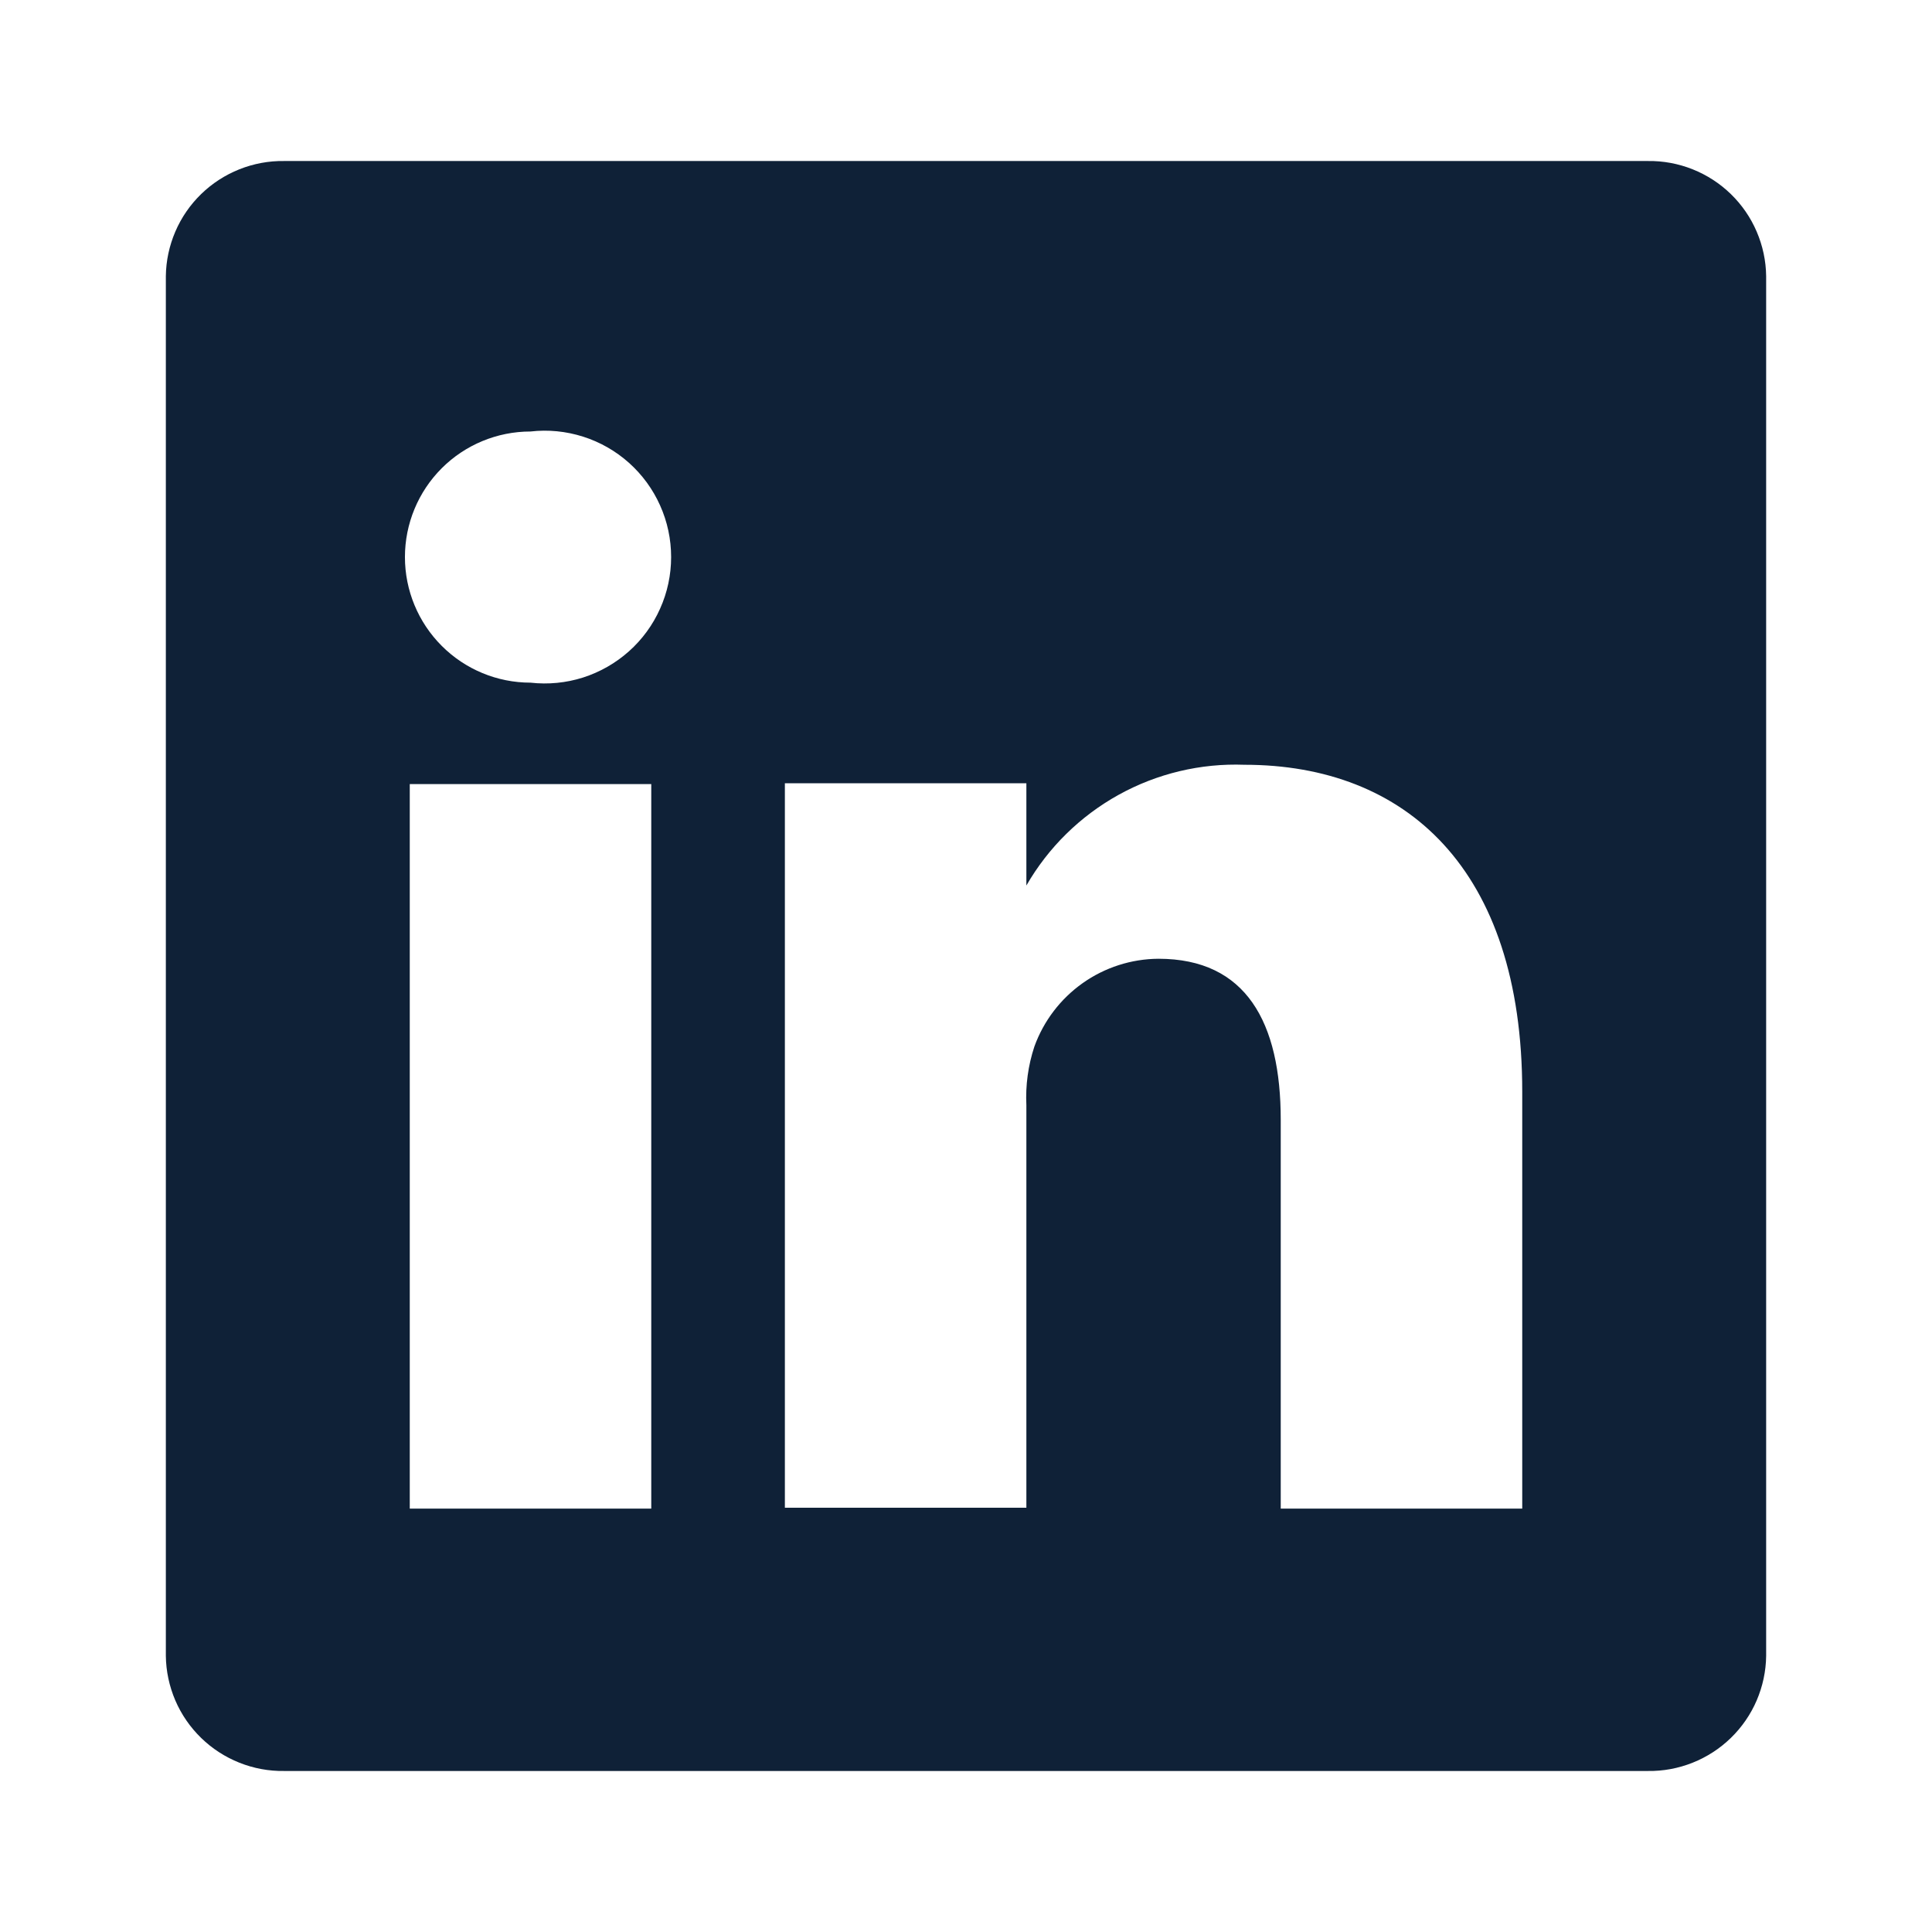
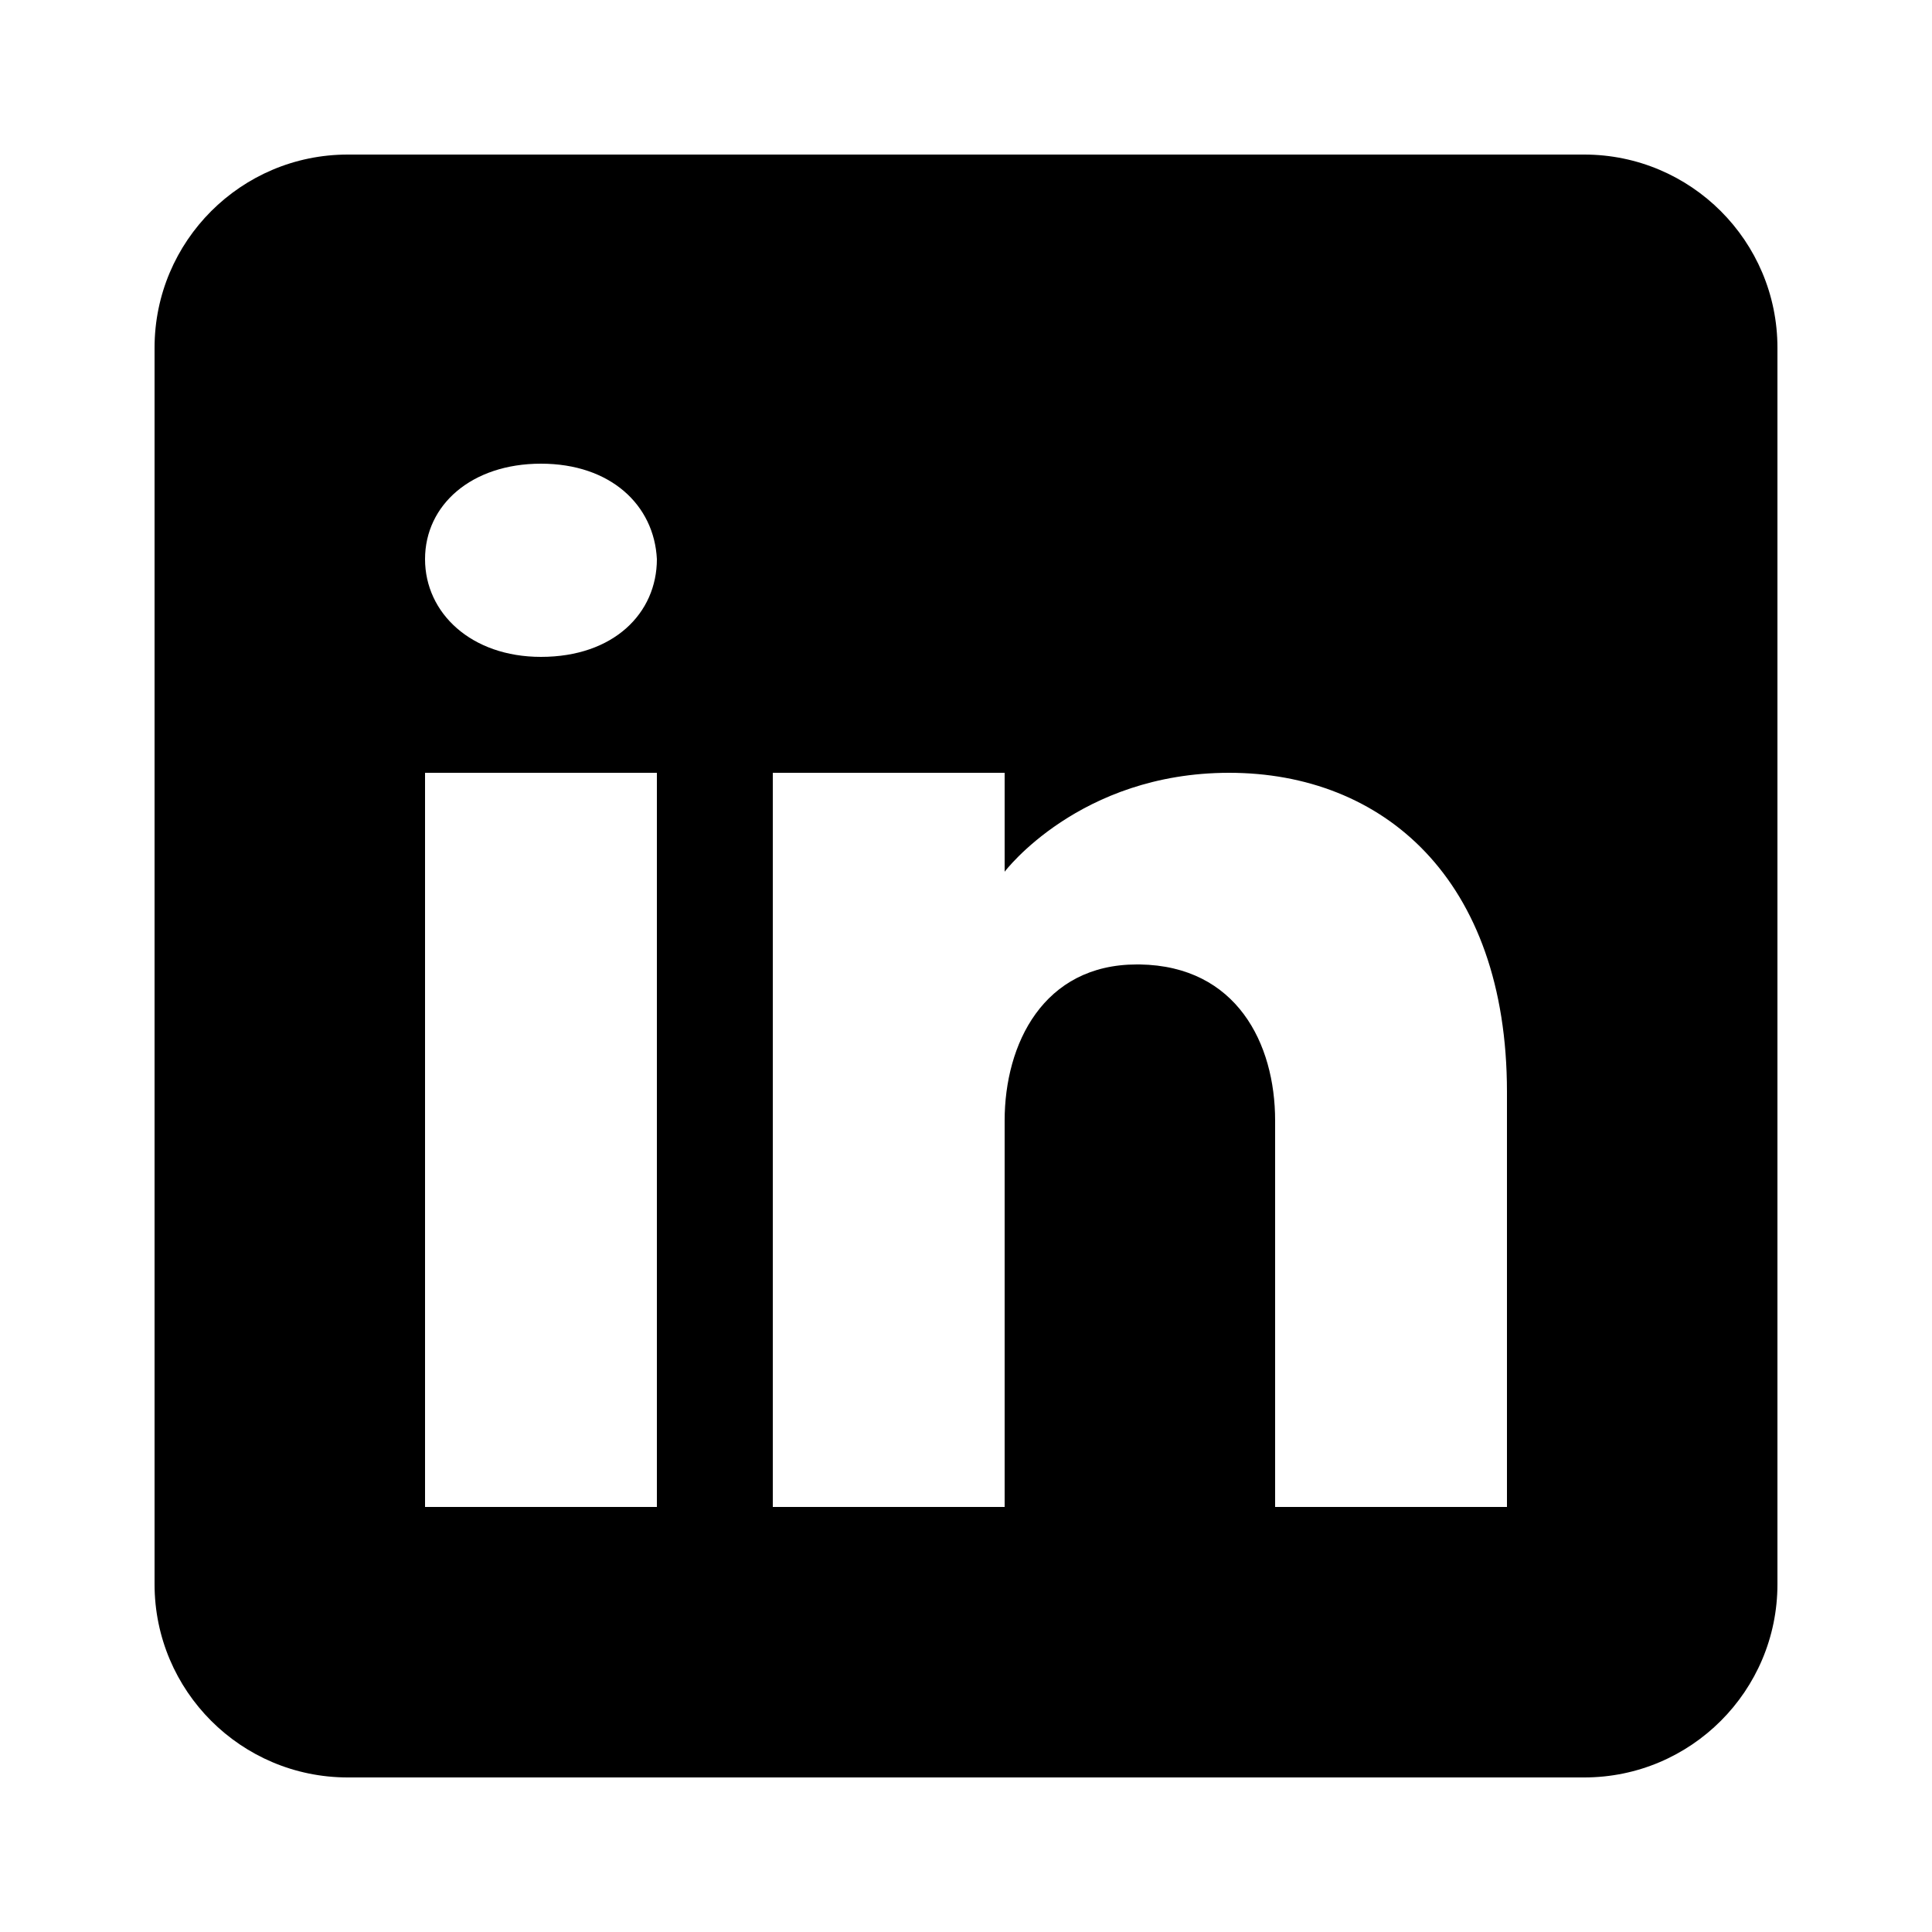
- <svg xmlns="http://www.w3.org/2000/svg" width="32" height="32" viewBox="0 0 32 32" fill="none">
-   <path d="M27.293 2.667H4.707C4.453 2.663 4.201 2.71 3.965 2.804C3.729 2.898 3.514 3.037 3.332 3.214C3.15 3.391 3.004 3.602 2.904 3.836C2.804 4.069 2.75 4.319 2.747 4.573V27.427C2.75 27.681 2.804 27.931 2.904 28.165C3.004 28.398 3.15 28.609 3.332 28.786C3.514 28.963 3.729 29.102 3.965 29.196C4.201 29.29 4.453 29.337 4.707 29.333H27.293C27.547 29.337 27.799 29.29 28.035 29.196C28.271 29.102 28.486 28.963 28.668 28.786C28.85 28.609 28.996 28.398 29.096 28.165C29.196 27.931 29.25 27.681 29.253 27.427V4.573C29.25 4.319 29.196 4.069 29.096 3.836C28.996 3.602 28.85 3.391 28.668 3.214C28.486 3.037 28.271 2.898 28.035 2.804C27.799 2.71 27.547 2.663 27.293 2.667ZM10.787 24.987H6.787V12.987H10.787V24.987ZM8.787 11.307C8.235 11.307 7.706 11.088 7.316 10.697C6.926 10.307 6.707 9.778 6.707 9.227C6.707 8.675 6.926 8.146 7.316 7.756C7.706 7.366 8.235 7.147 8.787 7.147C9.08 7.113 9.376 7.143 9.657 7.232C9.938 7.321 10.197 7.469 10.417 7.665C10.637 7.862 10.813 8.102 10.933 8.371C11.054 8.64 11.116 8.932 11.116 9.227C11.116 9.521 11.054 9.813 10.933 10.082C10.813 10.351 10.637 10.592 10.417 10.788C10.197 10.984 9.938 11.132 9.657 11.222C9.376 11.311 9.08 11.34 8.787 11.307ZM25.213 24.987H21.213V18.547C21.213 16.933 20.64 15.88 19.187 15.88C18.737 15.883 18.299 16.024 17.932 16.284C17.565 16.544 17.286 16.91 17.133 17.333C17.029 17.647 16.984 17.977 17 18.307V24.973H13C13 24.973 13 14.067 13 12.973H17V14.667C17.363 14.036 17.892 13.517 18.529 13.164C19.165 12.812 19.886 12.64 20.613 12.667C23.28 12.667 25.213 14.387 25.213 18.08V24.987Z" fill="#0F2137" />
+ <svg xmlns="http://www.w3.org/2000/svg" viewBox="0 0 50 50" width="32px" height="32px">
+   <path d="M41,4H9C6.24,4,4,6.24,4,9v32c0,2.76,2.24,5,5,5h32c2.76,0,5-2.24,5-5V9C46,6.24,43.76,4,41,4z M17,20v19h-6V20H17z M11,14.47c0-1.4,1.2-2.47,3-2.47s2.93,1.07,3,2.47c0,1.4-1.12,2.53-3,2.53C12.2,17,11,15.87,11,14.47z M39,39h-6c0,0,0-9.26,0-10 c0-2-1-4-3.5-4.04h-0.08C27,24.96,26,27.02,26,29c0,0.91,0,10,0,10h-6V20h6v2.56c0,0,1.93-2.56,5.81-2.56 c3.97,0,7.19,2.73,7.19,8.26V39z" />
</svg>
